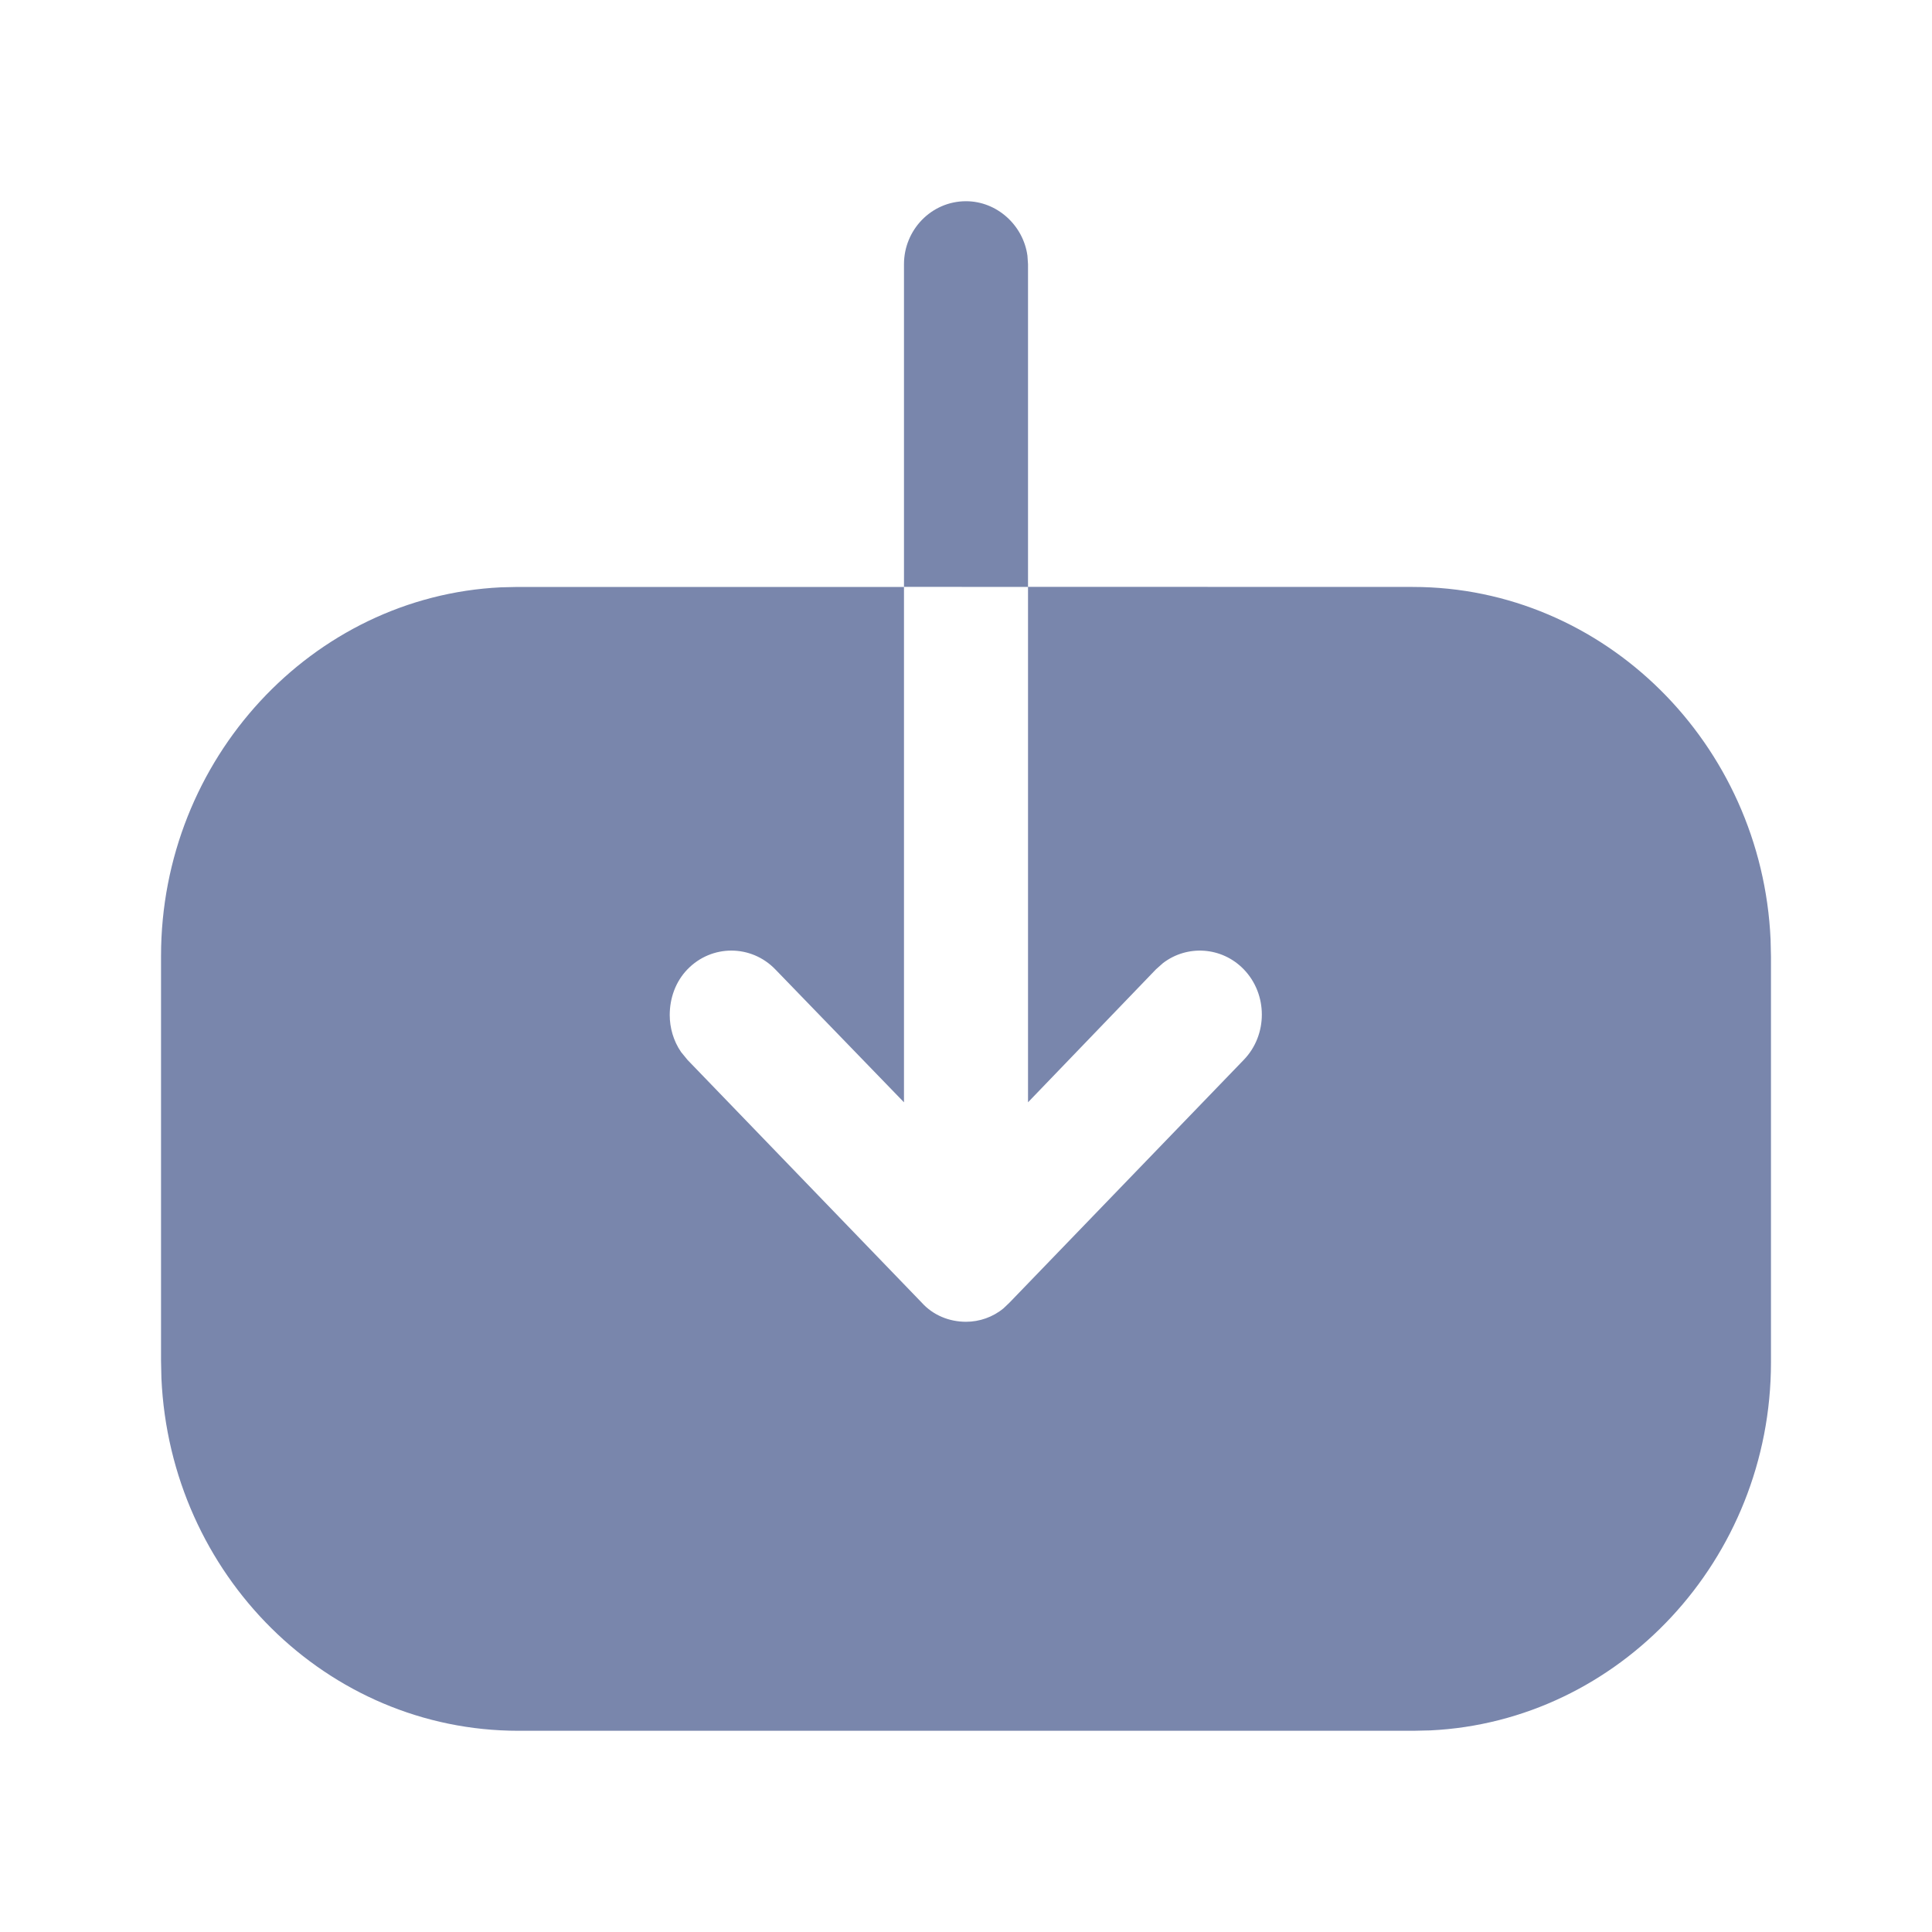
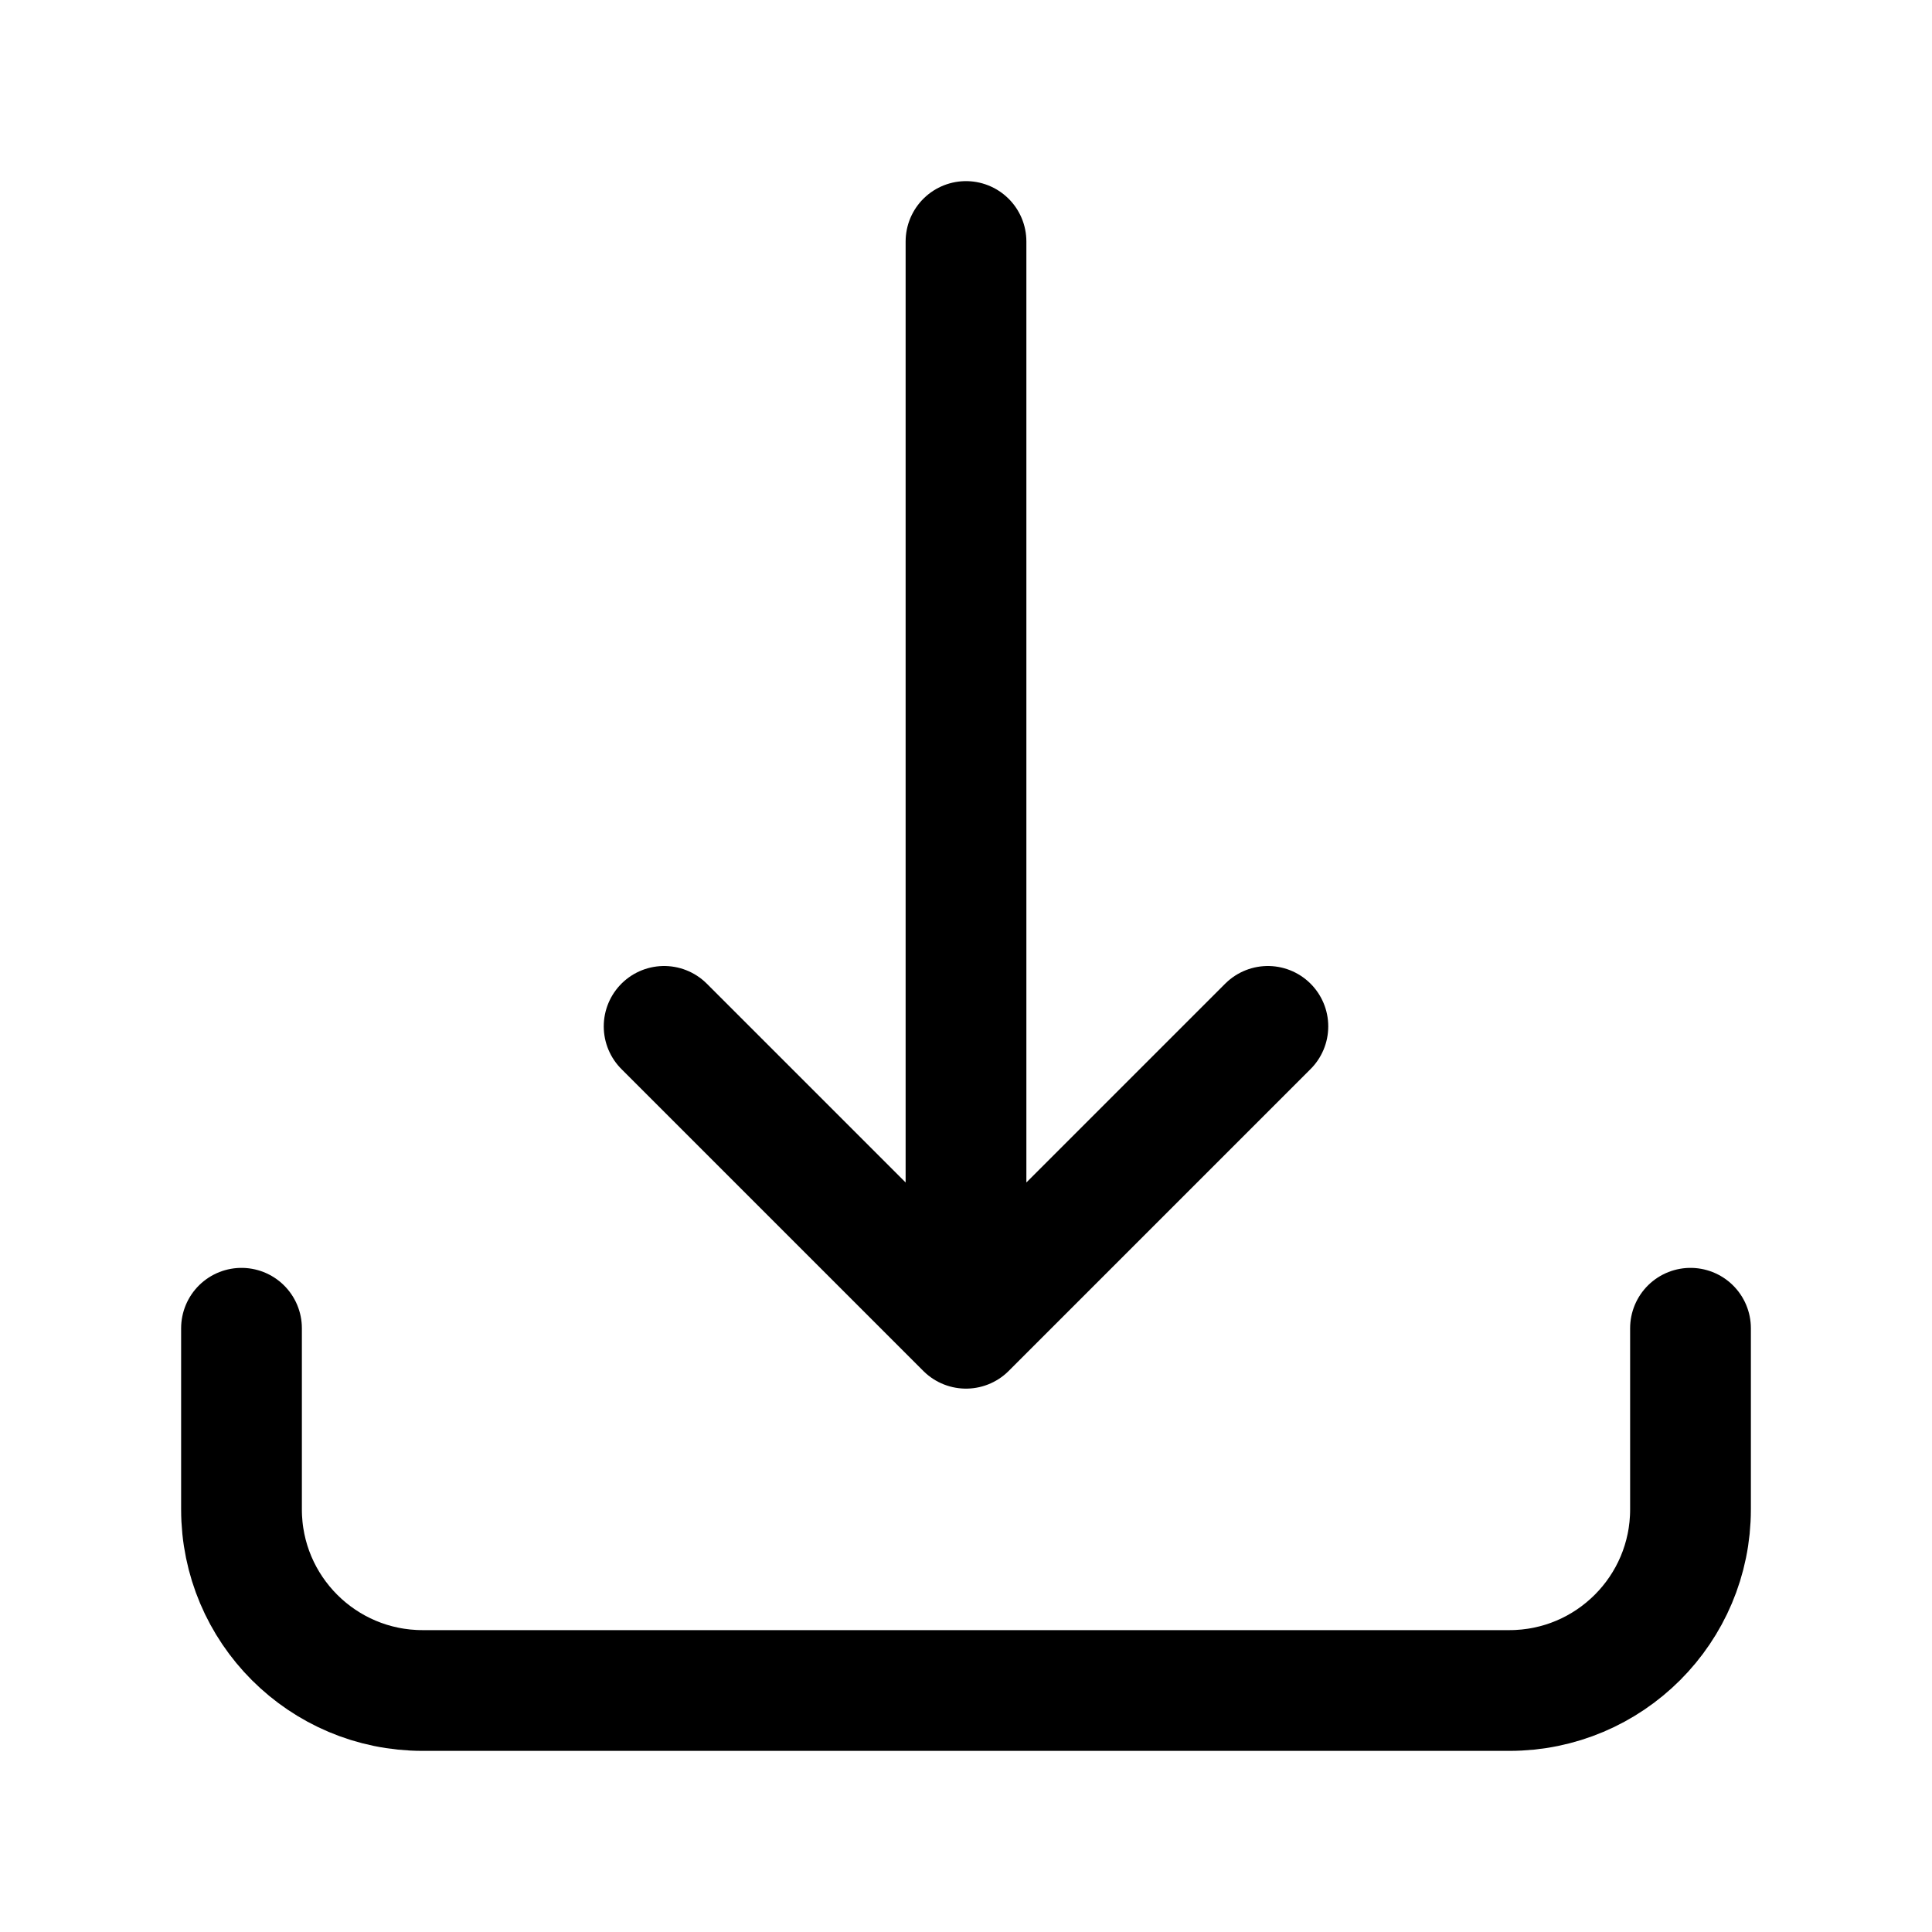
- <svg xmlns="http://www.w3.org/2000/svg" width="20" height="20" viewBox="0 0 20 20" fill="none">
-   <path d="M9.358 6.075V2.735C9.358 2.379 9.642 2.083 10 2.083C10.321 2.083 10.593 2.332 10.636 2.647L10.642 2.735V6.075L14.625 6.076C16.608 6.076 18.238 7.7 18.329 9.725L18.333 9.905V14.104C18.333 16.144 16.761 17.819 14.807 17.913L14.633 17.917H5.367C3.383 17.917 1.762 16.301 1.671 14.268L1.667 14.087L1.667 9.897C1.667 7.857 3.232 6.174 5.185 6.08L5.358 6.076H9.358V11.411L8.025 10.034C7.775 9.776 7.367 9.776 7.117 10.034C6.992 10.163 6.933 10.335 6.933 10.508C6.933 10.638 6.971 10.775 7.05 10.89L7.117 10.972L9.542 13.485C9.658 13.614 9.825 13.683 10 13.683C10.139 13.683 10.278 13.635 10.388 13.544L10.45 13.485L12.875 10.972C13.125 10.714 13.125 10.292 12.875 10.034C12.648 9.8 12.29 9.778 12.039 9.97L11.967 10.034L10.642 11.411V6.076L9.358 6.075Z" fill="#7986AC" />
+ <svg xmlns="http://www.w3.org/2000/svg" fill="none" viewBox="0 0 24 24" stroke-width="1.5" stroke="currentColor" width="24" height="24">
+   <path stroke-linecap="round" stroke-linejoin="round" d="M3 16.5v2.25A2.25 2.25 0 005.25 21h13.5A2.25 2.25 0 0021 18.75V16.5M12 3v13.5m0 0L8.25 12.75M12 16.5l3.75-3.75" />
</svg>
